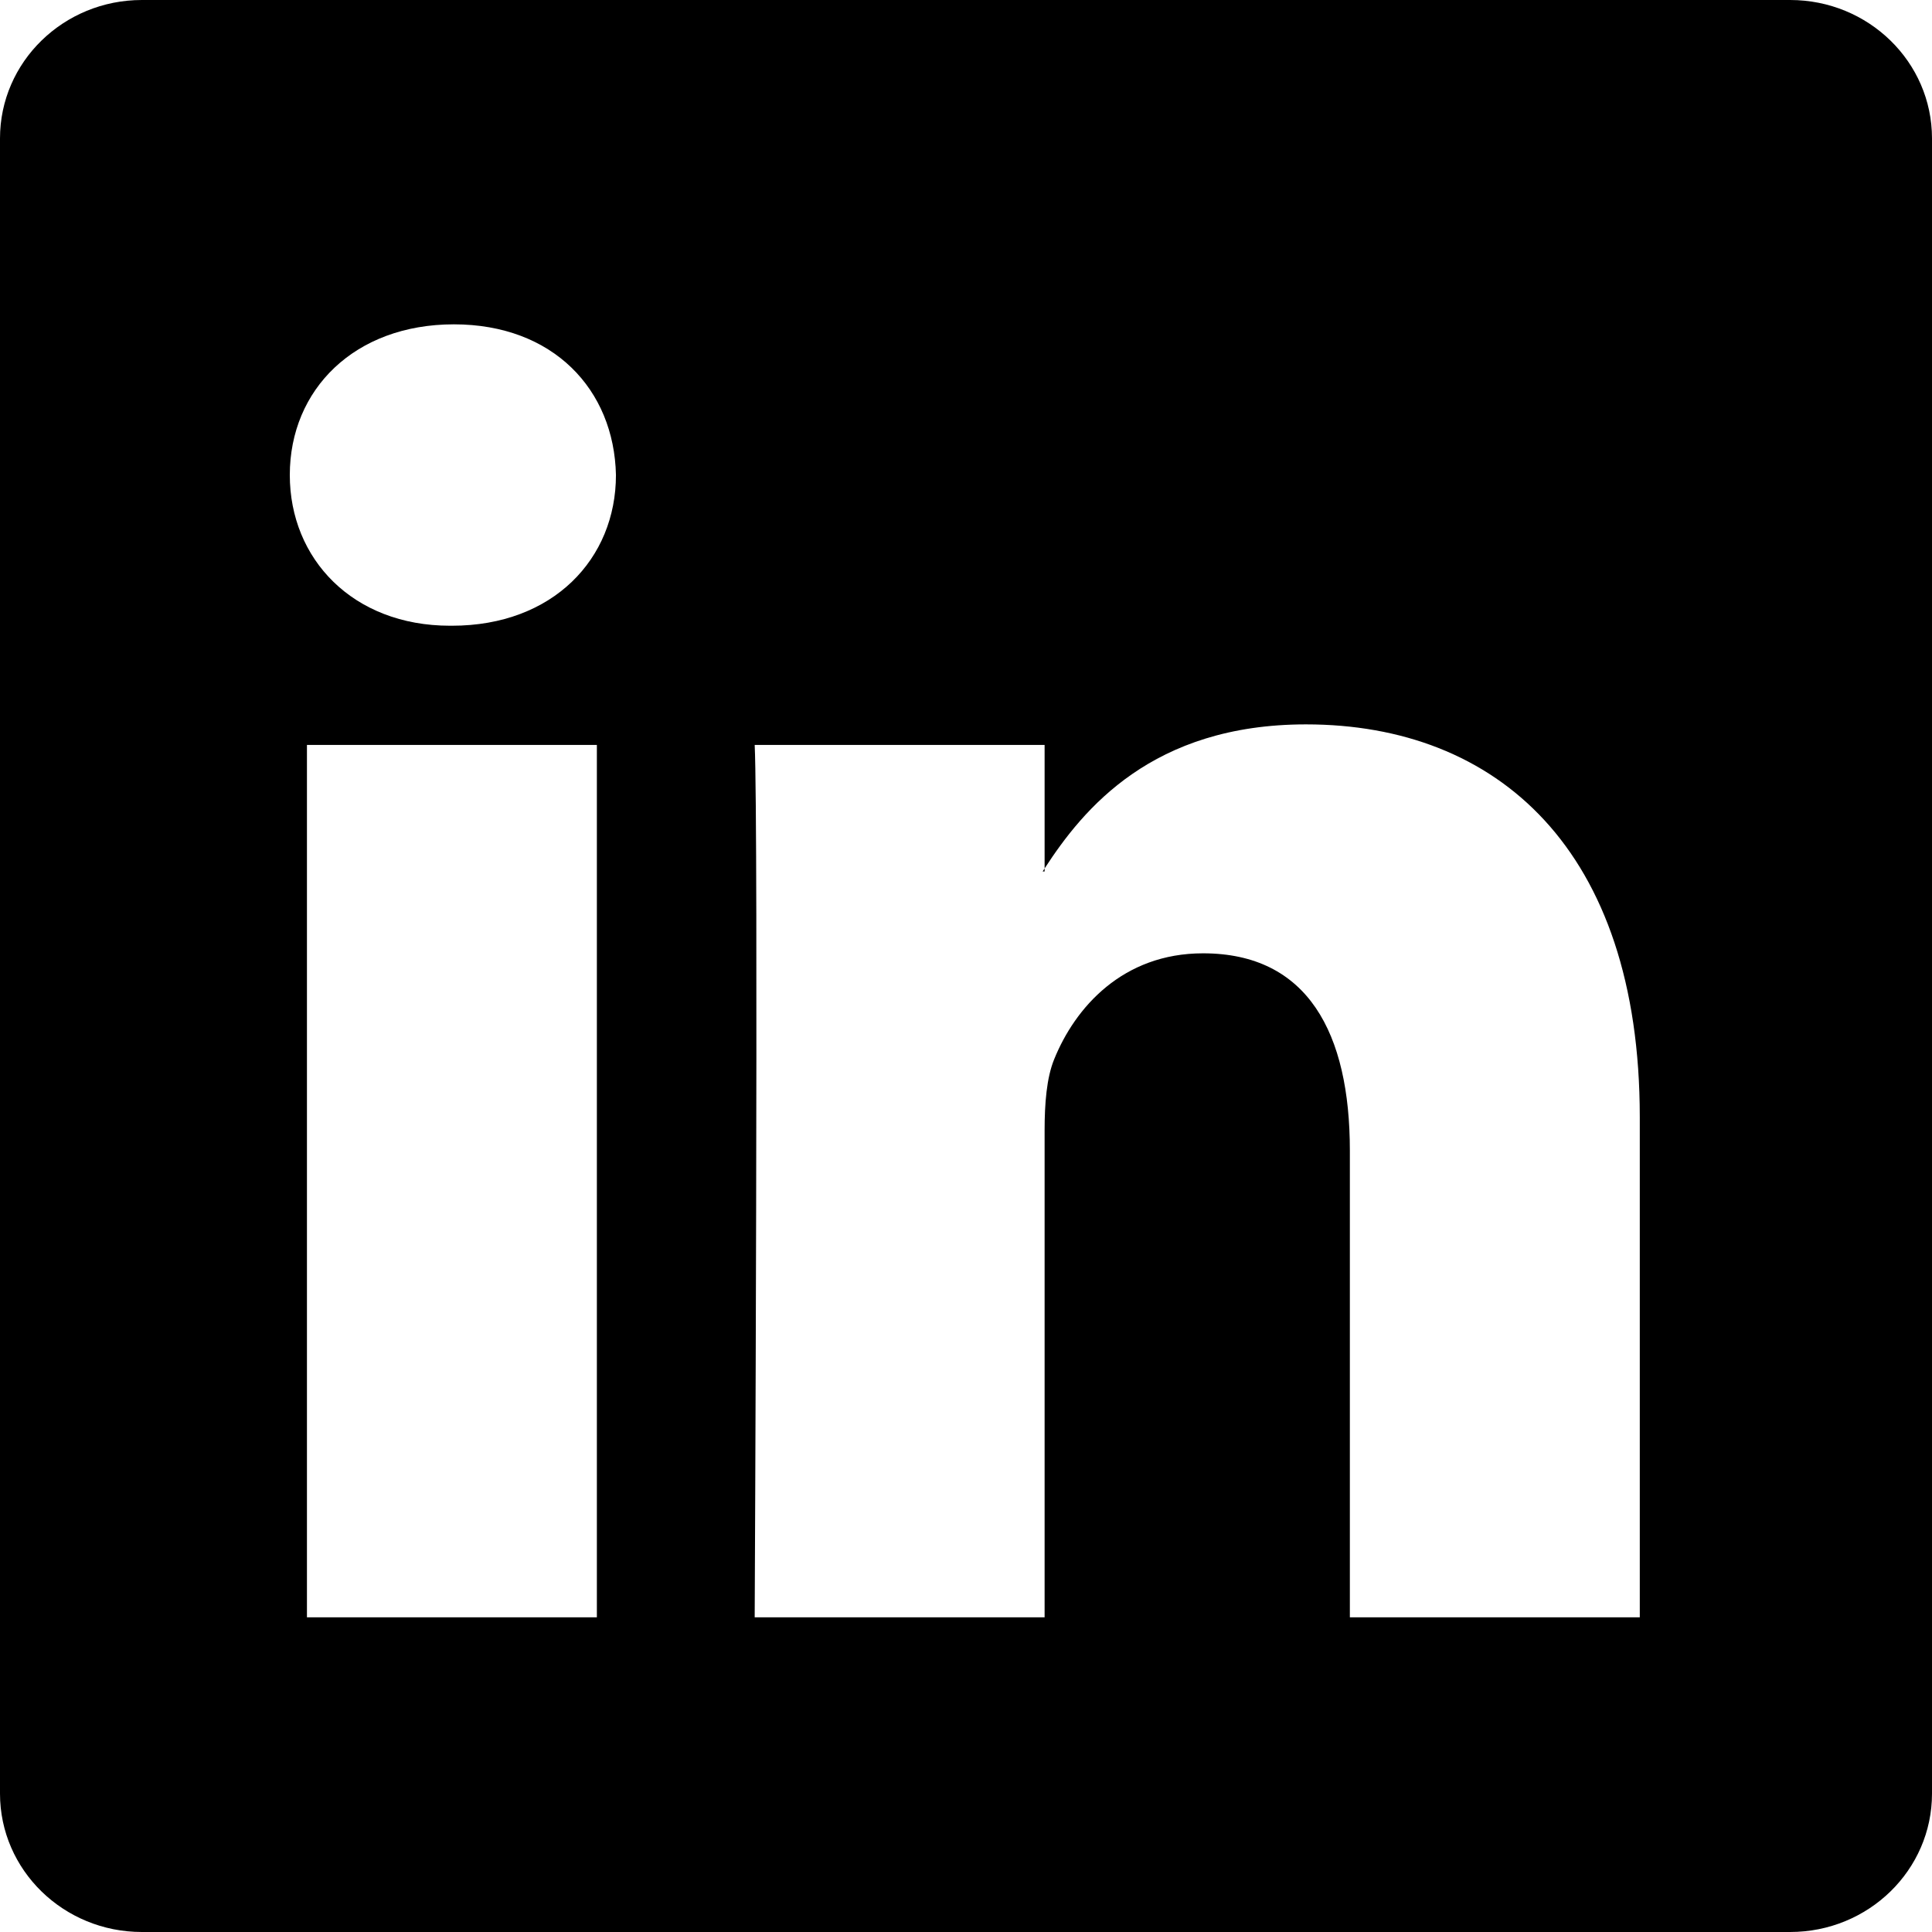
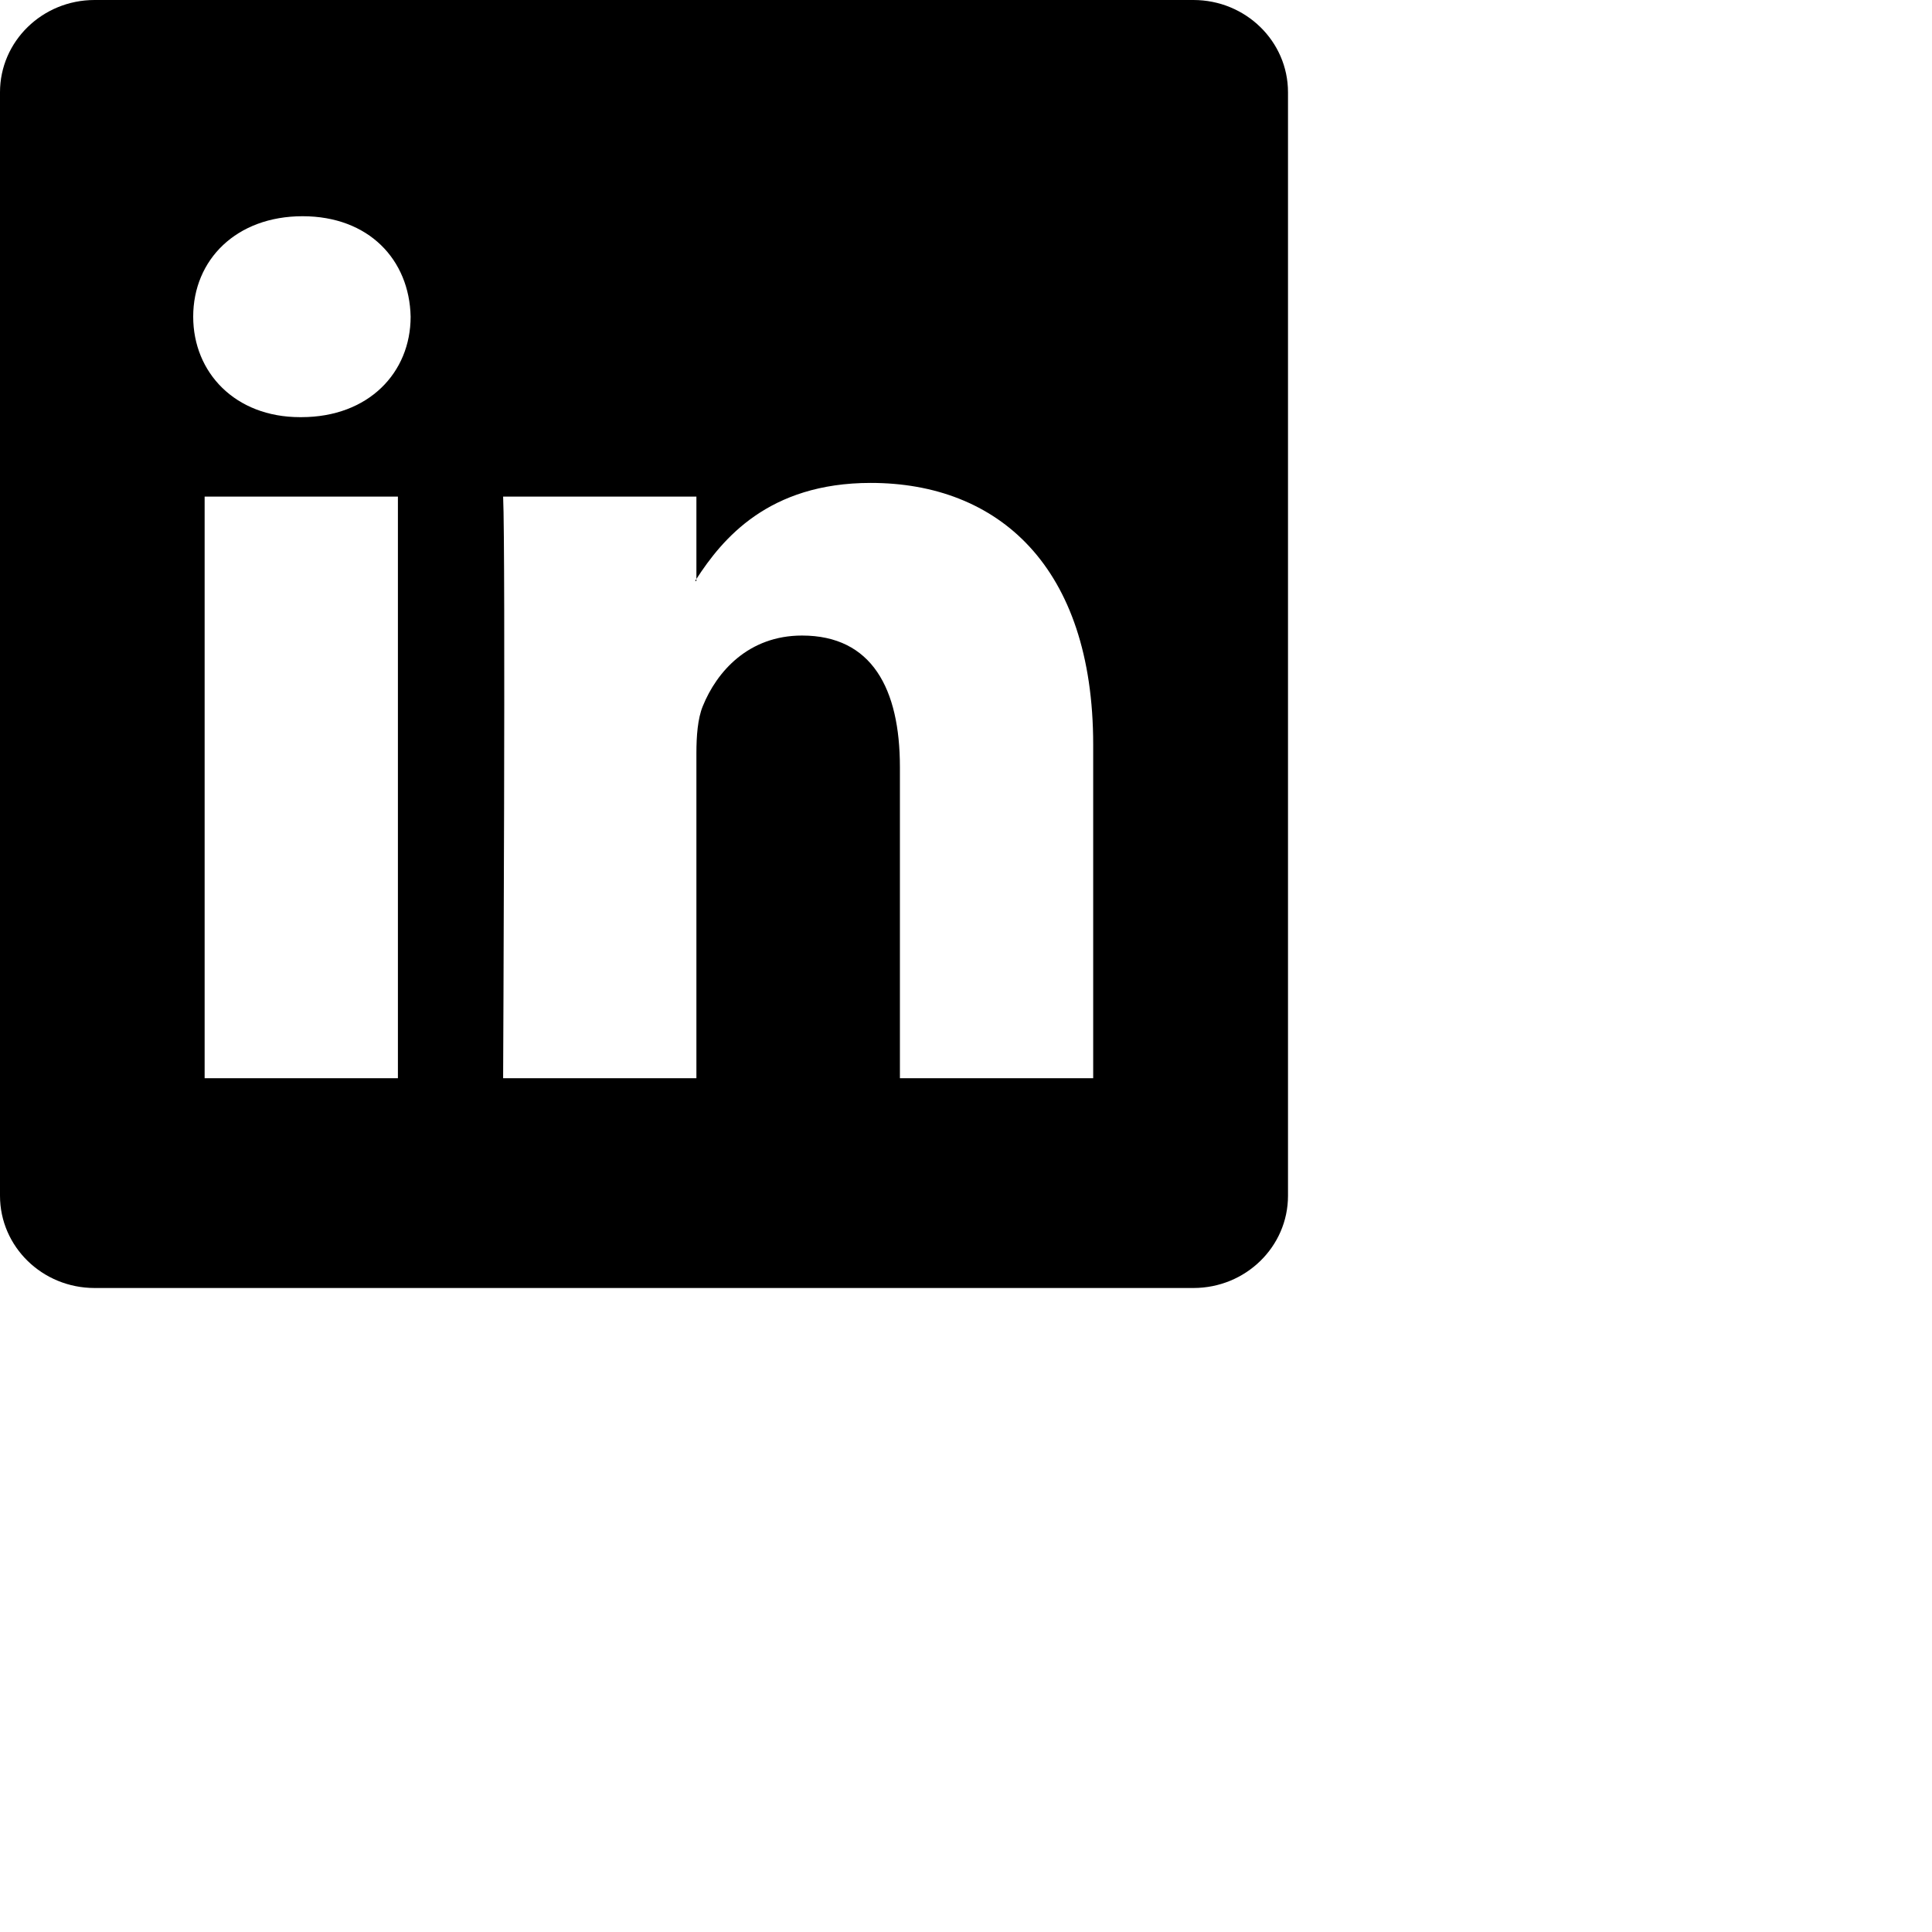
- <svg xmlns="http://www.w3.org/2000/svg" width="16" height="16" viewBox="0 0 16 16" fill="none">
+ <svg xmlns="http://www.w3.org/2000/svg" width="1.5em" height="1.5em" viewBox="0 0 24 24" fill="none">
  <path d="M0 1.146C0 0.513 0.526 0 1.175 0H14.825C15.474 0 16 0.513 16 1.146V14.854C16 15.487 15.474 16 14.825 16L1.175 16C0.526 16 0 15.487 0 14.854V1.146ZM4.943 13.394V6.169H2.542V13.394H4.943ZM3.743 5.182C4.58 5.182 5.101 4.628 5.101 3.934C5.086 3.225 4.58 2.686 3.759 2.686C2.937 2.686 2.4 3.225 2.4 3.934C2.4 4.628 2.921 5.182 3.727 5.182H3.743ZM8.651 13.394V9.359C8.651 9.143 8.667 8.927 8.73 8.773C8.904 8.342 9.299 7.895 9.963 7.895C10.832 7.895 11.179 8.557 11.179 9.529V13.394H13.58V9.251C13.58 7.032 12.396 5.999 10.816 5.999C9.542 5.999 8.971 6.699 8.651 7.192V7.217H8.635C8.641 7.208 8.646 7.2 8.651 7.192V6.169H6.25C6.282 6.847 6.25 13.394 6.25 13.394H8.651Z" fill="black" />
</svg>
